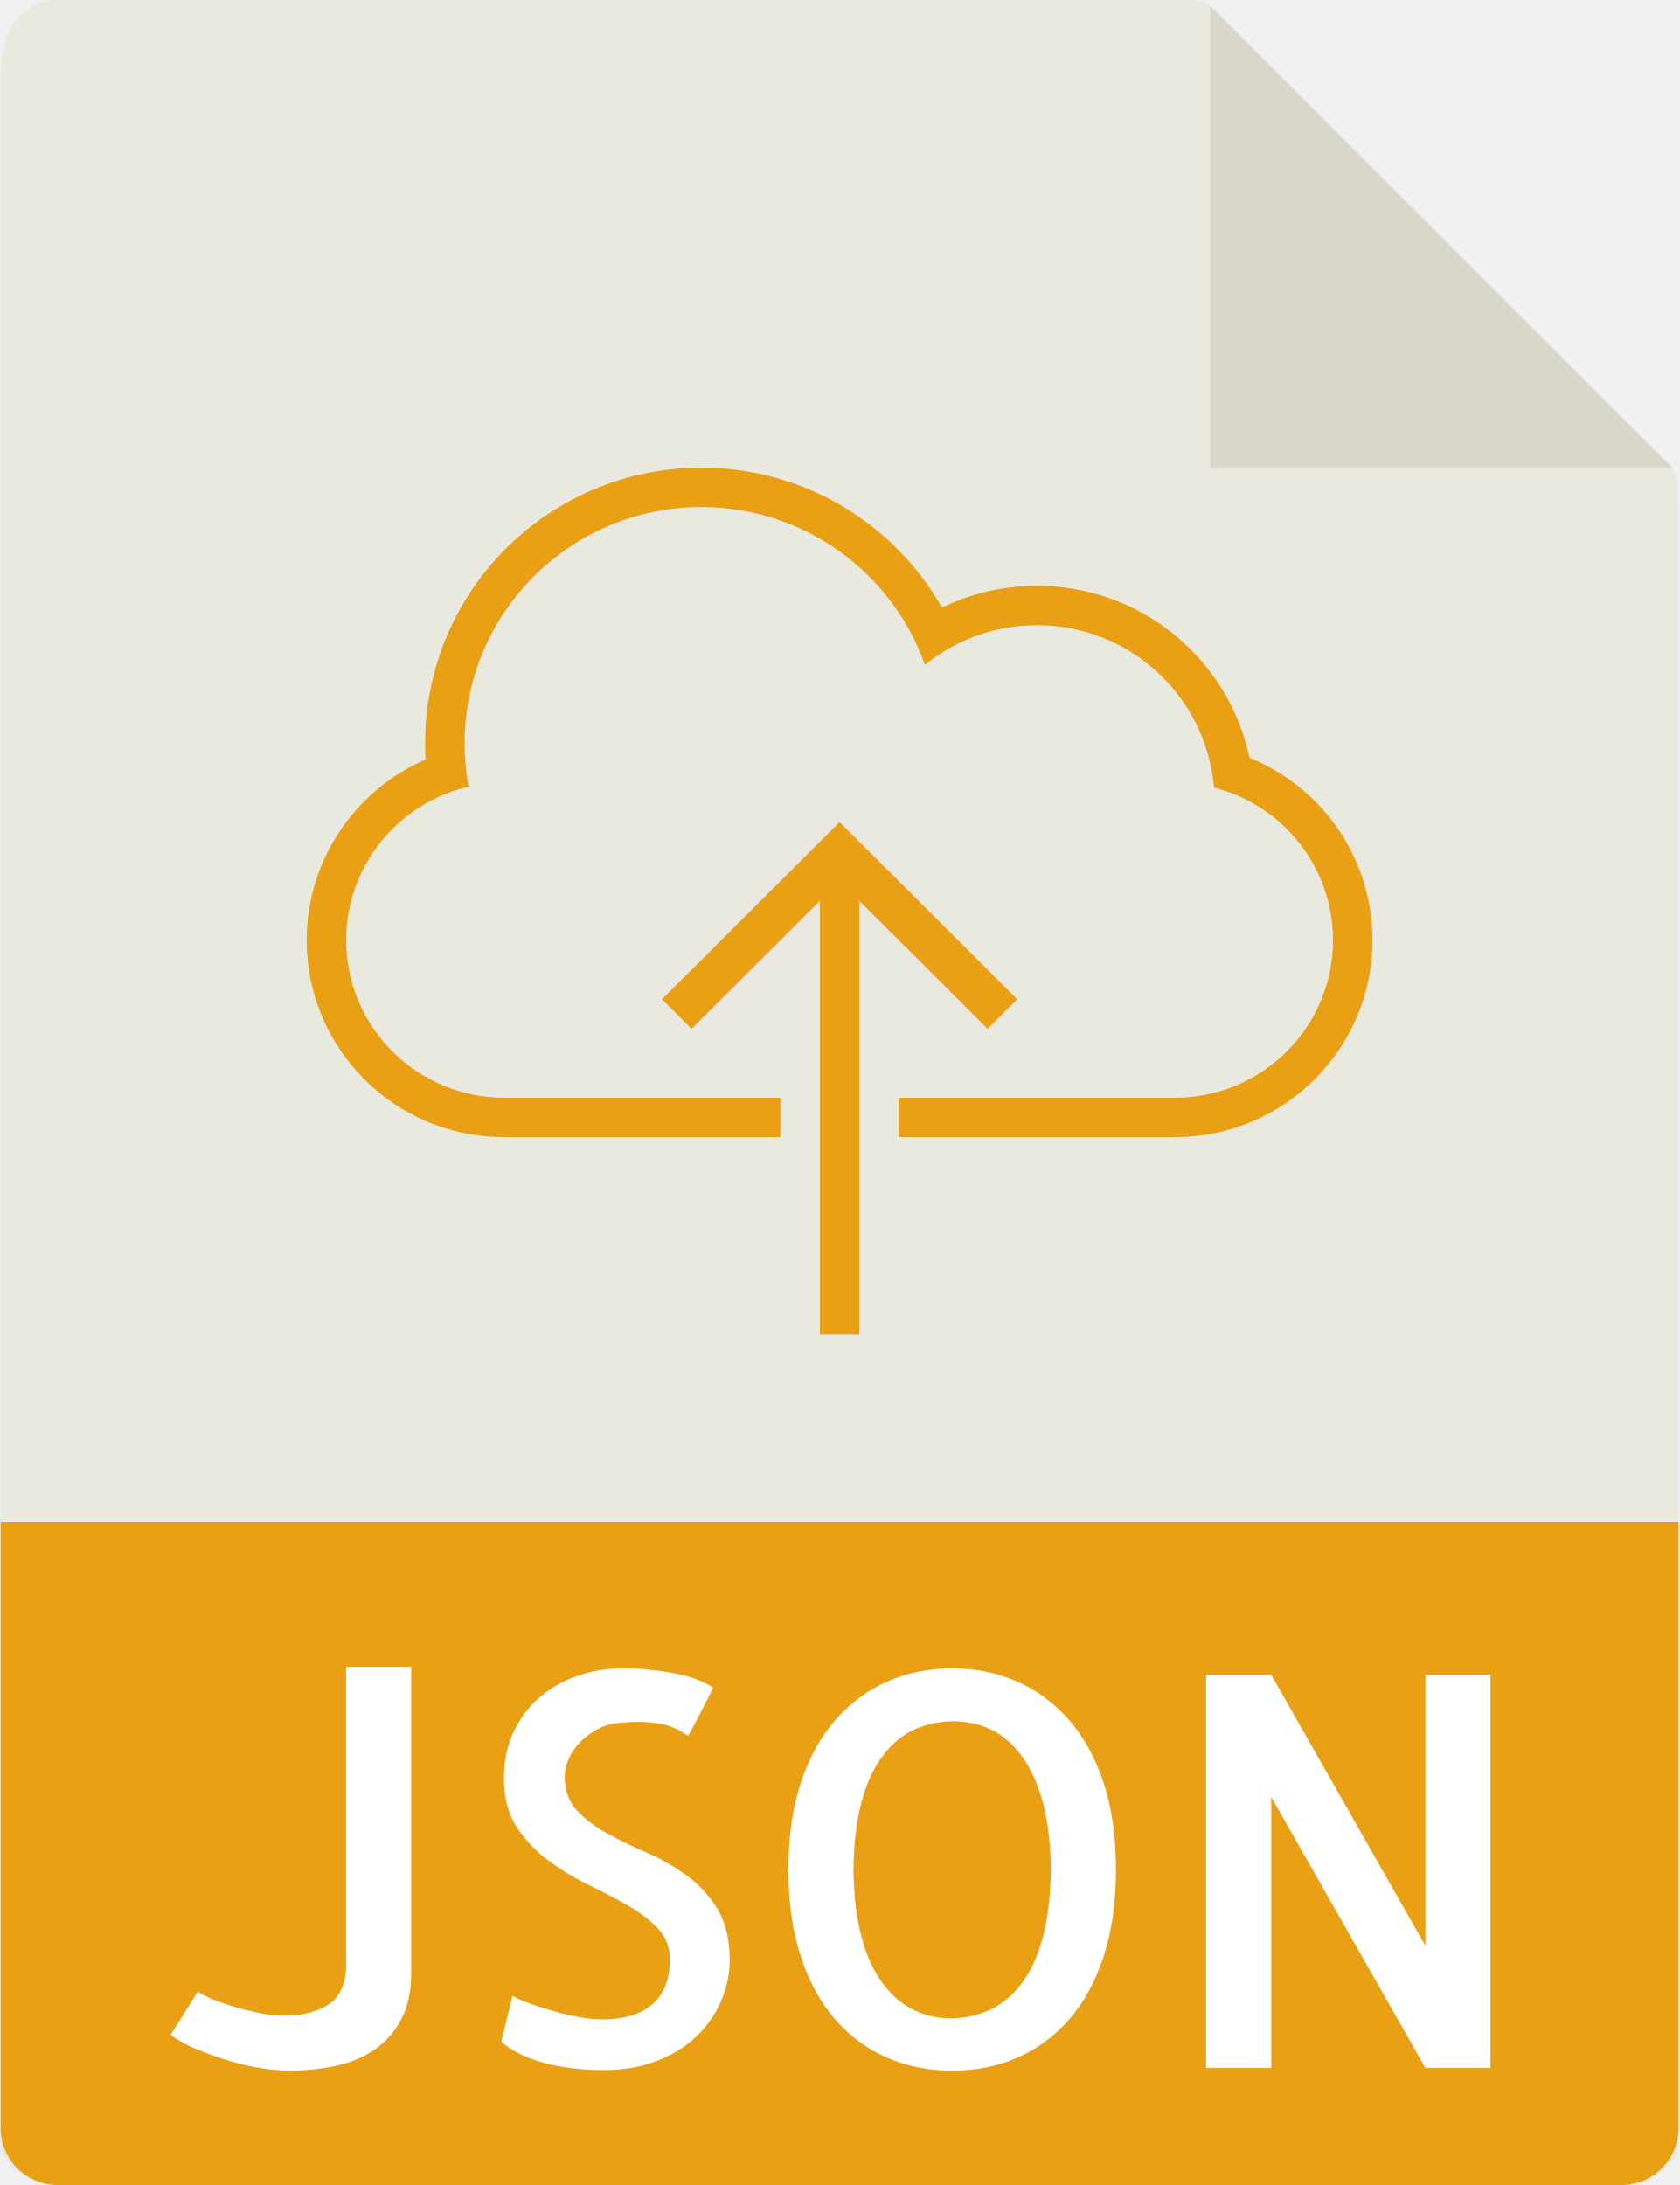
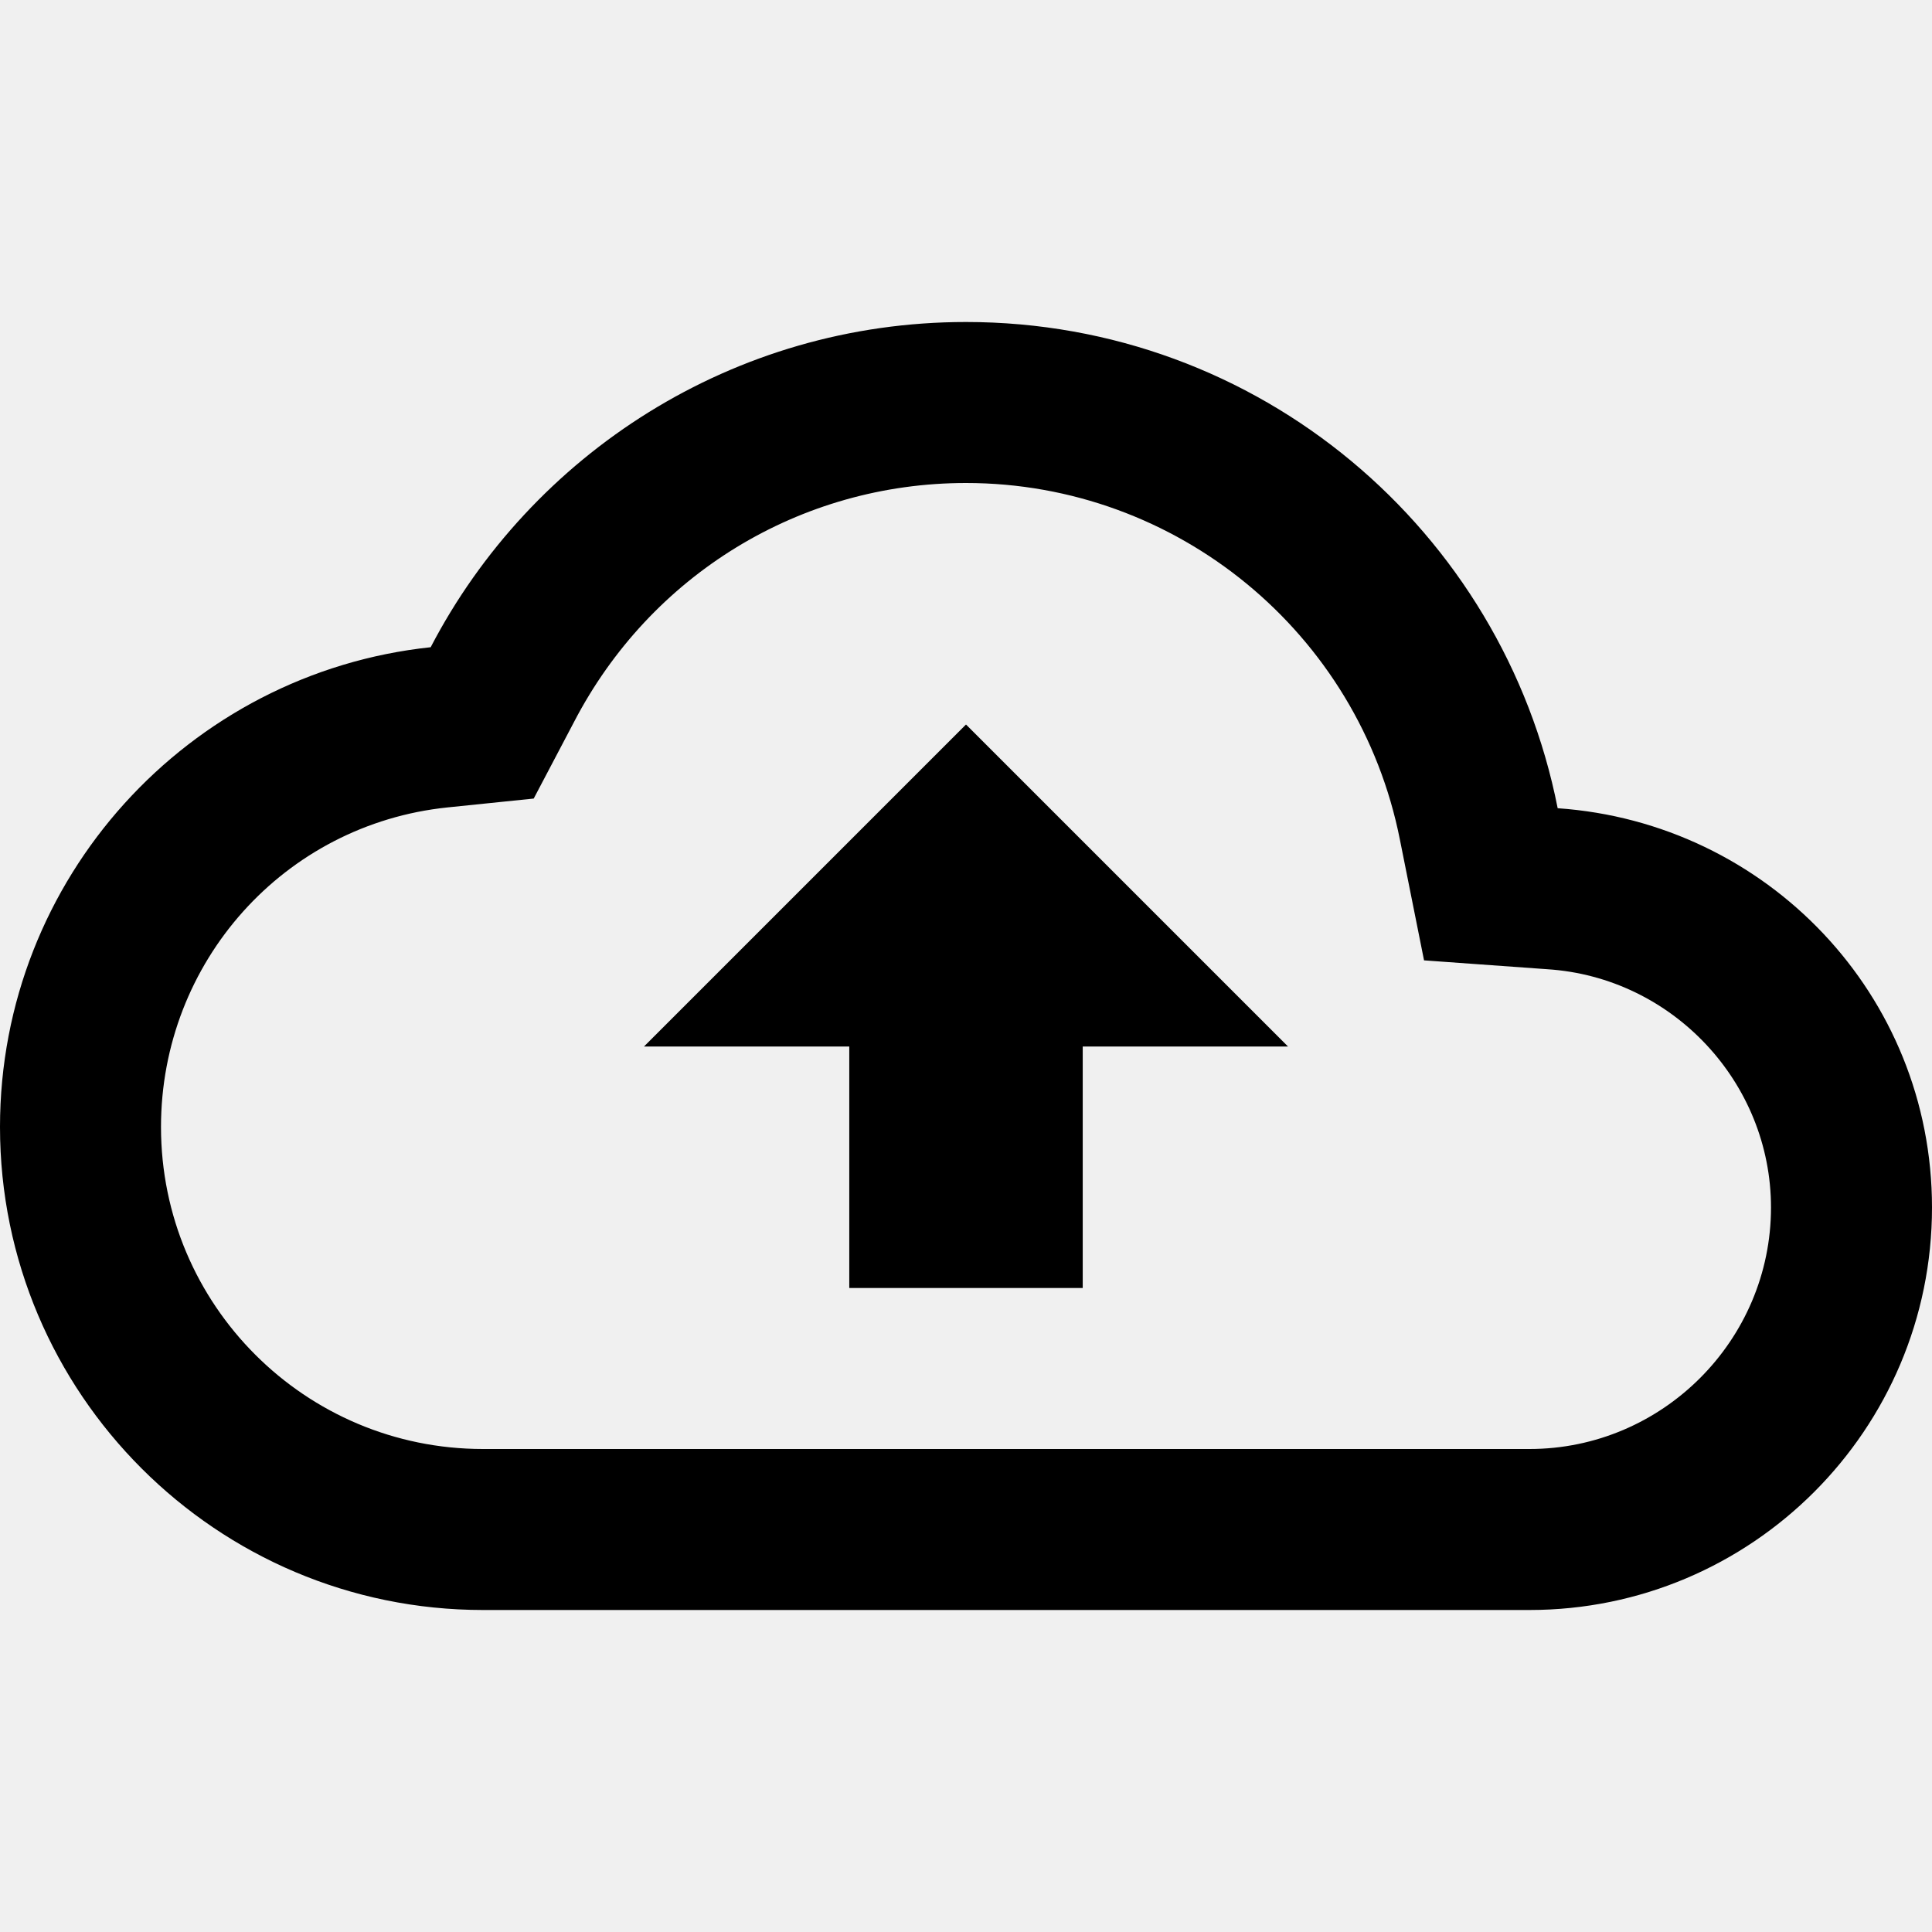
- <svg xmlns="http://www.w3.org/2000/svg" viewBox="0 0 219 285" fill="none">
-   <path d="M155.227 0H7.526C3.414 0 0.08 3.333 0.08 9.802V279.911C0.08 281.667 3.414 285 7.526 285H211.474C215.586 285 218.919 281.667 218.919 279.911V66.049C218.919 62.507 218.446 61.367 217.611 60.527L158.392 1.308C157.553 0.473 156.413 0 155.227 0Z" fill="#E9E9E0" />
-   <path d="M157.848 0.769V61.072H218.151L157.848 0.769Z" fill="#D9D7CA" />
-   <path d="M211.474 285H7.526C3.414 285 0.08 281.667 0.08 277.554V198.482H218.919V277.554C218.919 281.667 215.586 285 211.474 285Z" fill="#EAA014" />
-   <path d="M53.627 217.409V257.35C53.627 259.762 53.184 261.793 52.303 263.437C51.423 265.08 50.242 266.404 48.756 267.401C47.27 268.399 45.565 269.096 43.642 269.488C41.718 269.88 39.733 270.078 37.692 270.078C36.674 270.078 35.473 269.971 34.109 269.763C32.745 269.554 31.325 269.233 29.865 268.791C28.404 268.348 27 267.849 25.656 267.294C24.312 266.74 23.177 266.114 22.246 265.416L25.793 259.783C26.256 260.103 26.918 260.444 27.778 260.79C28.638 261.136 29.58 261.462 30.598 261.762C31.616 262.063 32.684 262.327 33.799 262.561C34.913 262.795 35.957 262.907 36.929 262.907C39.387 262.907 41.346 262.429 42.807 261.482C44.267 260.536 45.041 258.917 45.138 256.648V217.404H53.627V217.409Z" fill="white" />
-   <path d="M95.168 255.675C95.168 257.528 94.787 259.329 94.018 261.07C93.25 262.811 92.176 264.342 90.781 265.661C89.387 266.979 87.677 268.037 85.631 268.826C83.585 269.615 81.275 270.007 78.674 270.007C77.559 270.007 76.414 269.946 75.229 269.834C74.043 269.722 72.852 269.518 71.646 269.243C70.44 268.963 69.289 268.582 68.2 268.093C67.111 267.605 66.175 267.014 65.381 266.317L66.841 260.332C67.493 260.704 68.312 261.065 69.31 261.411C70.307 261.757 71.335 262.083 72.404 262.383C73.473 262.683 74.537 262.928 75.605 263.116C76.674 263.304 77.666 263.396 78.598 263.396C81.427 263.396 83.595 262.734 85.102 261.411C86.608 260.088 87.362 258.128 87.362 255.533C87.362 253.955 86.832 252.612 85.763 251.497C84.695 250.382 83.361 249.375 81.763 248.469C80.165 247.563 78.435 246.662 76.577 245.756C74.72 244.85 72.984 243.782 71.361 242.555C69.737 241.329 68.394 239.878 67.325 238.209C66.256 236.54 65.727 234.453 65.727 231.949C65.727 229.679 66.144 227.659 66.979 225.898C67.814 224.137 68.938 222.636 70.353 221.409C71.768 220.183 73.417 219.241 75.295 218.59C77.173 217.938 79.158 217.618 81.244 217.618C83.377 217.618 85.534 217.816 87.713 218.208C89.891 218.6 91.652 219.241 93 220.122C92.721 220.722 92.4 221.384 92.028 222.106C91.657 222.829 91.306 223.496 90.985 224.122C90.664 224.748 90.385 225.272 90.15 225.689C89.916 226.107 89.779 226.341 89.733 226.387C89.453 226.249 89.143 226.066 88.792 225.832C88.44 225.598 87.947 225.369 87.295 225.135C86.644 224.9 85.789 224.743 84.72 224.646C83.651 224.549 82.282 224.575 80.613 224.717C79.682 224.814 78.806 225.073 77.967 225.516C77.127 225.959 76.389 226.498 75.738 227.15C75.086 227.801 74.577 228.529 74.206 229.343C73.834 230.158 73.651 230.936 73.651 231.674C73.651 233.527 74.18 235.023 75.249 236.163C76.318 237.303 77.641 238.295 79.213 239.156C80.786 240.016 82.506 240.85 84.364 241.659C86.222 242.469 87.947 243.461 89.55 244.616C91.153 245.772 92.481 247.227 93.55 248.963C94.619 250.698 95.168 252.937 95.168 255.675Z" fill="white" />
-   <path d="M145.544 243.848C145.544 248.164 144.999 251.965 143.91 255.258C142.821 258.551 141.309 261.289 139.386 263.467C137.462 265.645 135.212 267.294 132.637 268.409C130.062 269.523 127.243 270.078 124.184 270.078C121.125 270.078 118.306 269.523 115.731 268.409C113.155 267.294 110.906 265.65 108.982 263.467C107.059 261.284 105.547 258.551 104.458 255.258C103.369 251.965 102.824 248.158 102.824 243.848C102.824 239.537 103.369 235.741 104.458 232.473C105.547 229.206 107.059 226.478 108.982 224.3C110.906 222.122 113.155 220.463 115.731 219.323C118.306 218.183 121.125 217.618 124.184 217.618C127.243 217.618 130.062 218.183 132.637 219.323C135.212 220.463 137.462 222.117 139.386 224.3C141.309 226.483 142.821 229.206 143.91 232.473C144.999 235.741 145.544 239.532 145.544 243.848ZM123.975 263.263C125.69 263.263 127.324 262.928 128.881 262.256C130.439 261.584 131.828 260.48 133.055 258.953C134.281 257.426 135.248 255.416 135.94 252.932C136.632 250.449 137.009 247.426 137.055 243.853C137.009 240.372 136.648 237.415 135.976 234.982C135.304 232.55 134.378 230.539 133.192 228.962C132.006 227.384 130.663 226.249 129.156 225.552C127.65 224.855 126.062 224.509 124.388 224.509C122.672 224.509 121.039 224.829 119.481 225.481C117.924 226.132 116.535 227.231 115.308 228.784C114.082 230.336 113.115 232.341 112.423 234.804C111.725 237.262 111.354 240.275 111.308 243.848C111.354 247.329 111.715 250.296 112.387 252.754C113.059 255.212 113.985 257.217 115.171 258.775C116.357 260.332 117.7 261.462 119.207 262.185C120.713 262.907 122.306 263.263 123.975 263.263Z" fill="white" />
-   <path d="M194.391 218.453V269.732H185.902L165.795 234.387V269.732H157.306V218.453H165.795L185.902 253.798V218.453H194.391Z" fill="white" />
-   <path fill-rule="evenodd" clip-rule="evenodd" d="M106.926 117.5L90.194 134.193L86.333 130.341L109.5 107.227L132.667 130.341L128.806 134.193L112.074 117.5V174H106.926V117.5ZM101.778 143.182H65.755C54.404 143.182 45.148 133.983 45.148 122.636C45.148 112.901 51.967 104.719 61.113 102.616C60.771 100.781 60.593 98.888 60.593 96.954C60.593 79.934 74.422 66.136 91.481 66.136C104.946 66.136 116.399 74.732 120.627 86.723C124.614 83.486 129.7 81.546 135.241 81.546C147.382 81.546 157.342 90.864 158.327 102.723C167.234 104.983 173.852 113.042 173.852 122.636C173.852 133.96 164.626 143.182 153.245 143.182H117.222V148.318H153.262C167.477 148.318 179 136.791 179 122.636C179 111.868 172.376 102.648 162.953 98.832C160.261 86.026 148.876 76.409 135.241 76.409C130.798 76.409 126.595 77.43 122.853 79.249C116.662 68.352 104.932 61 91.481 61C71.579 61 55.444 77.097 55.444 96.954C55.444 97.664 55.465 98.369 55.506 99.068C46.382 103.024 40 112.102 40 122.636C40 136.82 51.493 148.318 65.738 148.318H101.778V143.182Z" fill="#EAA014" />
+ <svg xmlns="http://www.w3.org/2000/svg" viewBox="0 0 24 24" fill="none">
+   <path d="M19.35 10.04C18.67 6.59 15.64 4 12 4C9.11 4 6.6 5.64 5.35 8.04C2.34 8.36 0 10.91 0 14C0 17.31 2.69 20 6 20H19C21.76 20 24 17.76 24 15C24 12.36 21.95 10.22 19.35 10.04ZM19 18H6C3.79 18 2 16.21 2 14C2 11.95 3.53 10.24 5.56 10.03L6.63 9.92L7.13 8.97C8.08 7.14 9.94 6 12 6C14.62 6 16.88 7.86 17.39 10.43L17.69 11.93L19.22 12.04C20.78 12.14 22 13.45 22 15C22 16.65 20.65 18 19 18ZM8 13H10.55V16H13.45V13H16L12 9L8 13Z" fill="currentColor" />
</svg>
